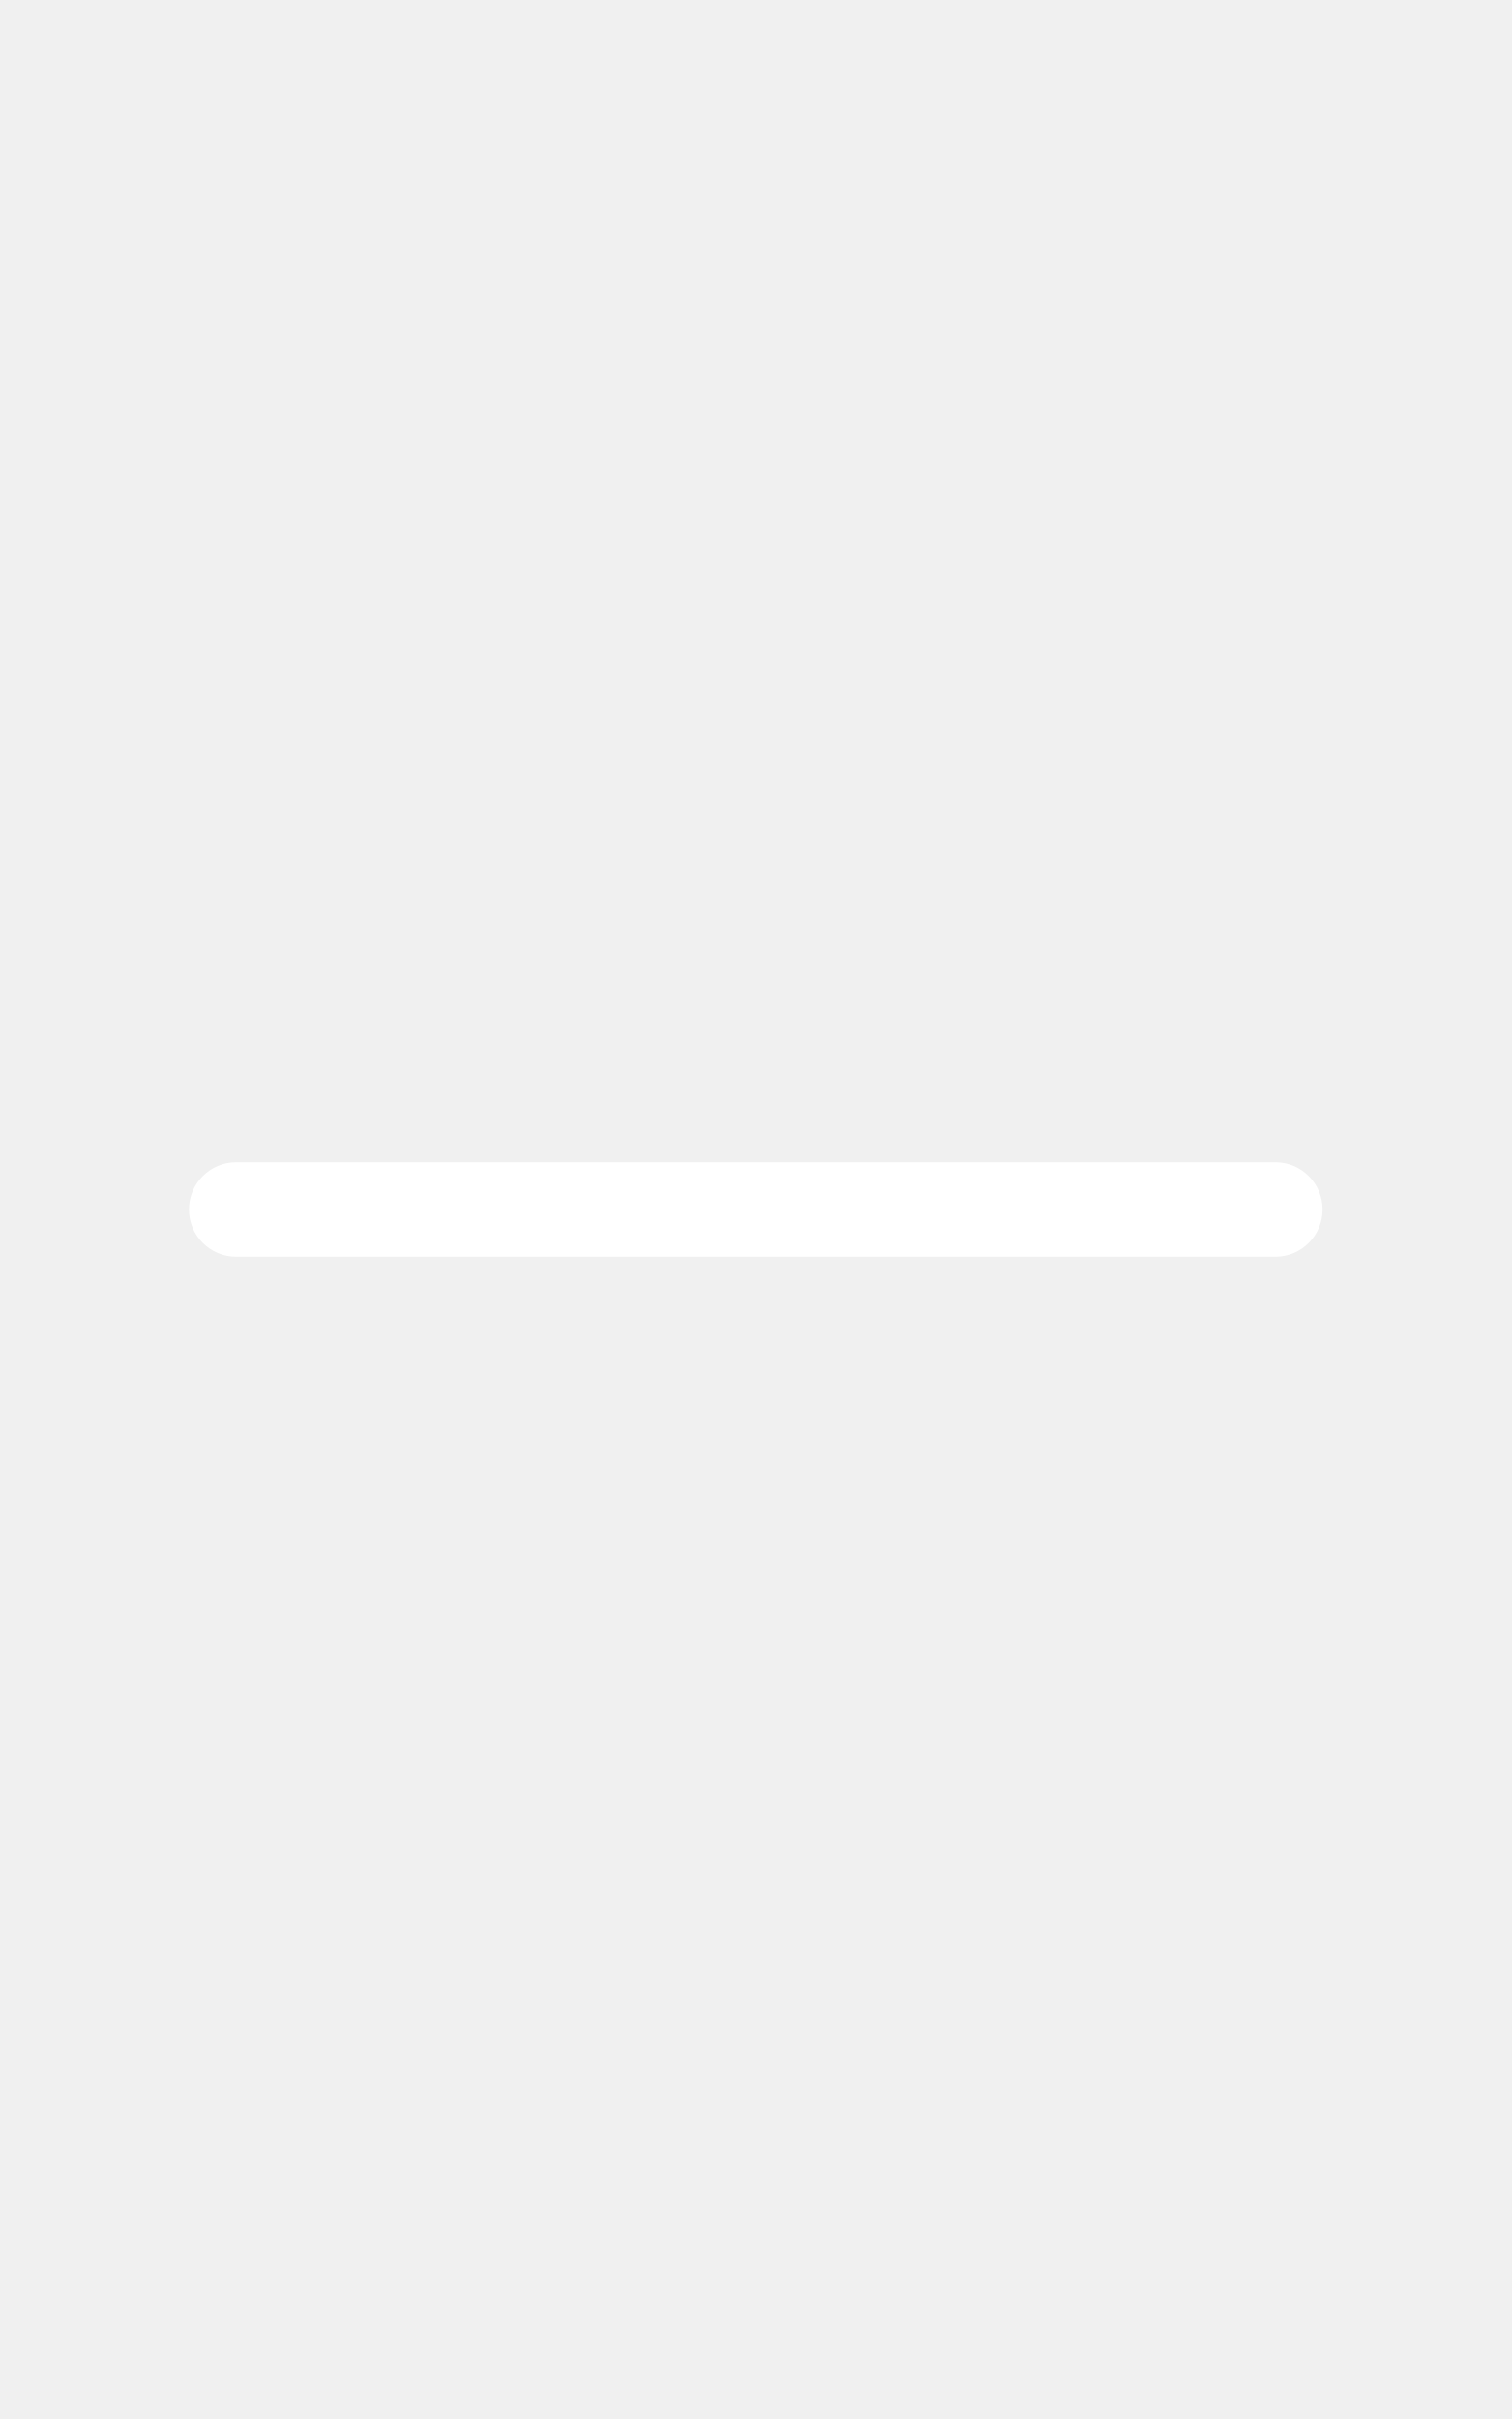
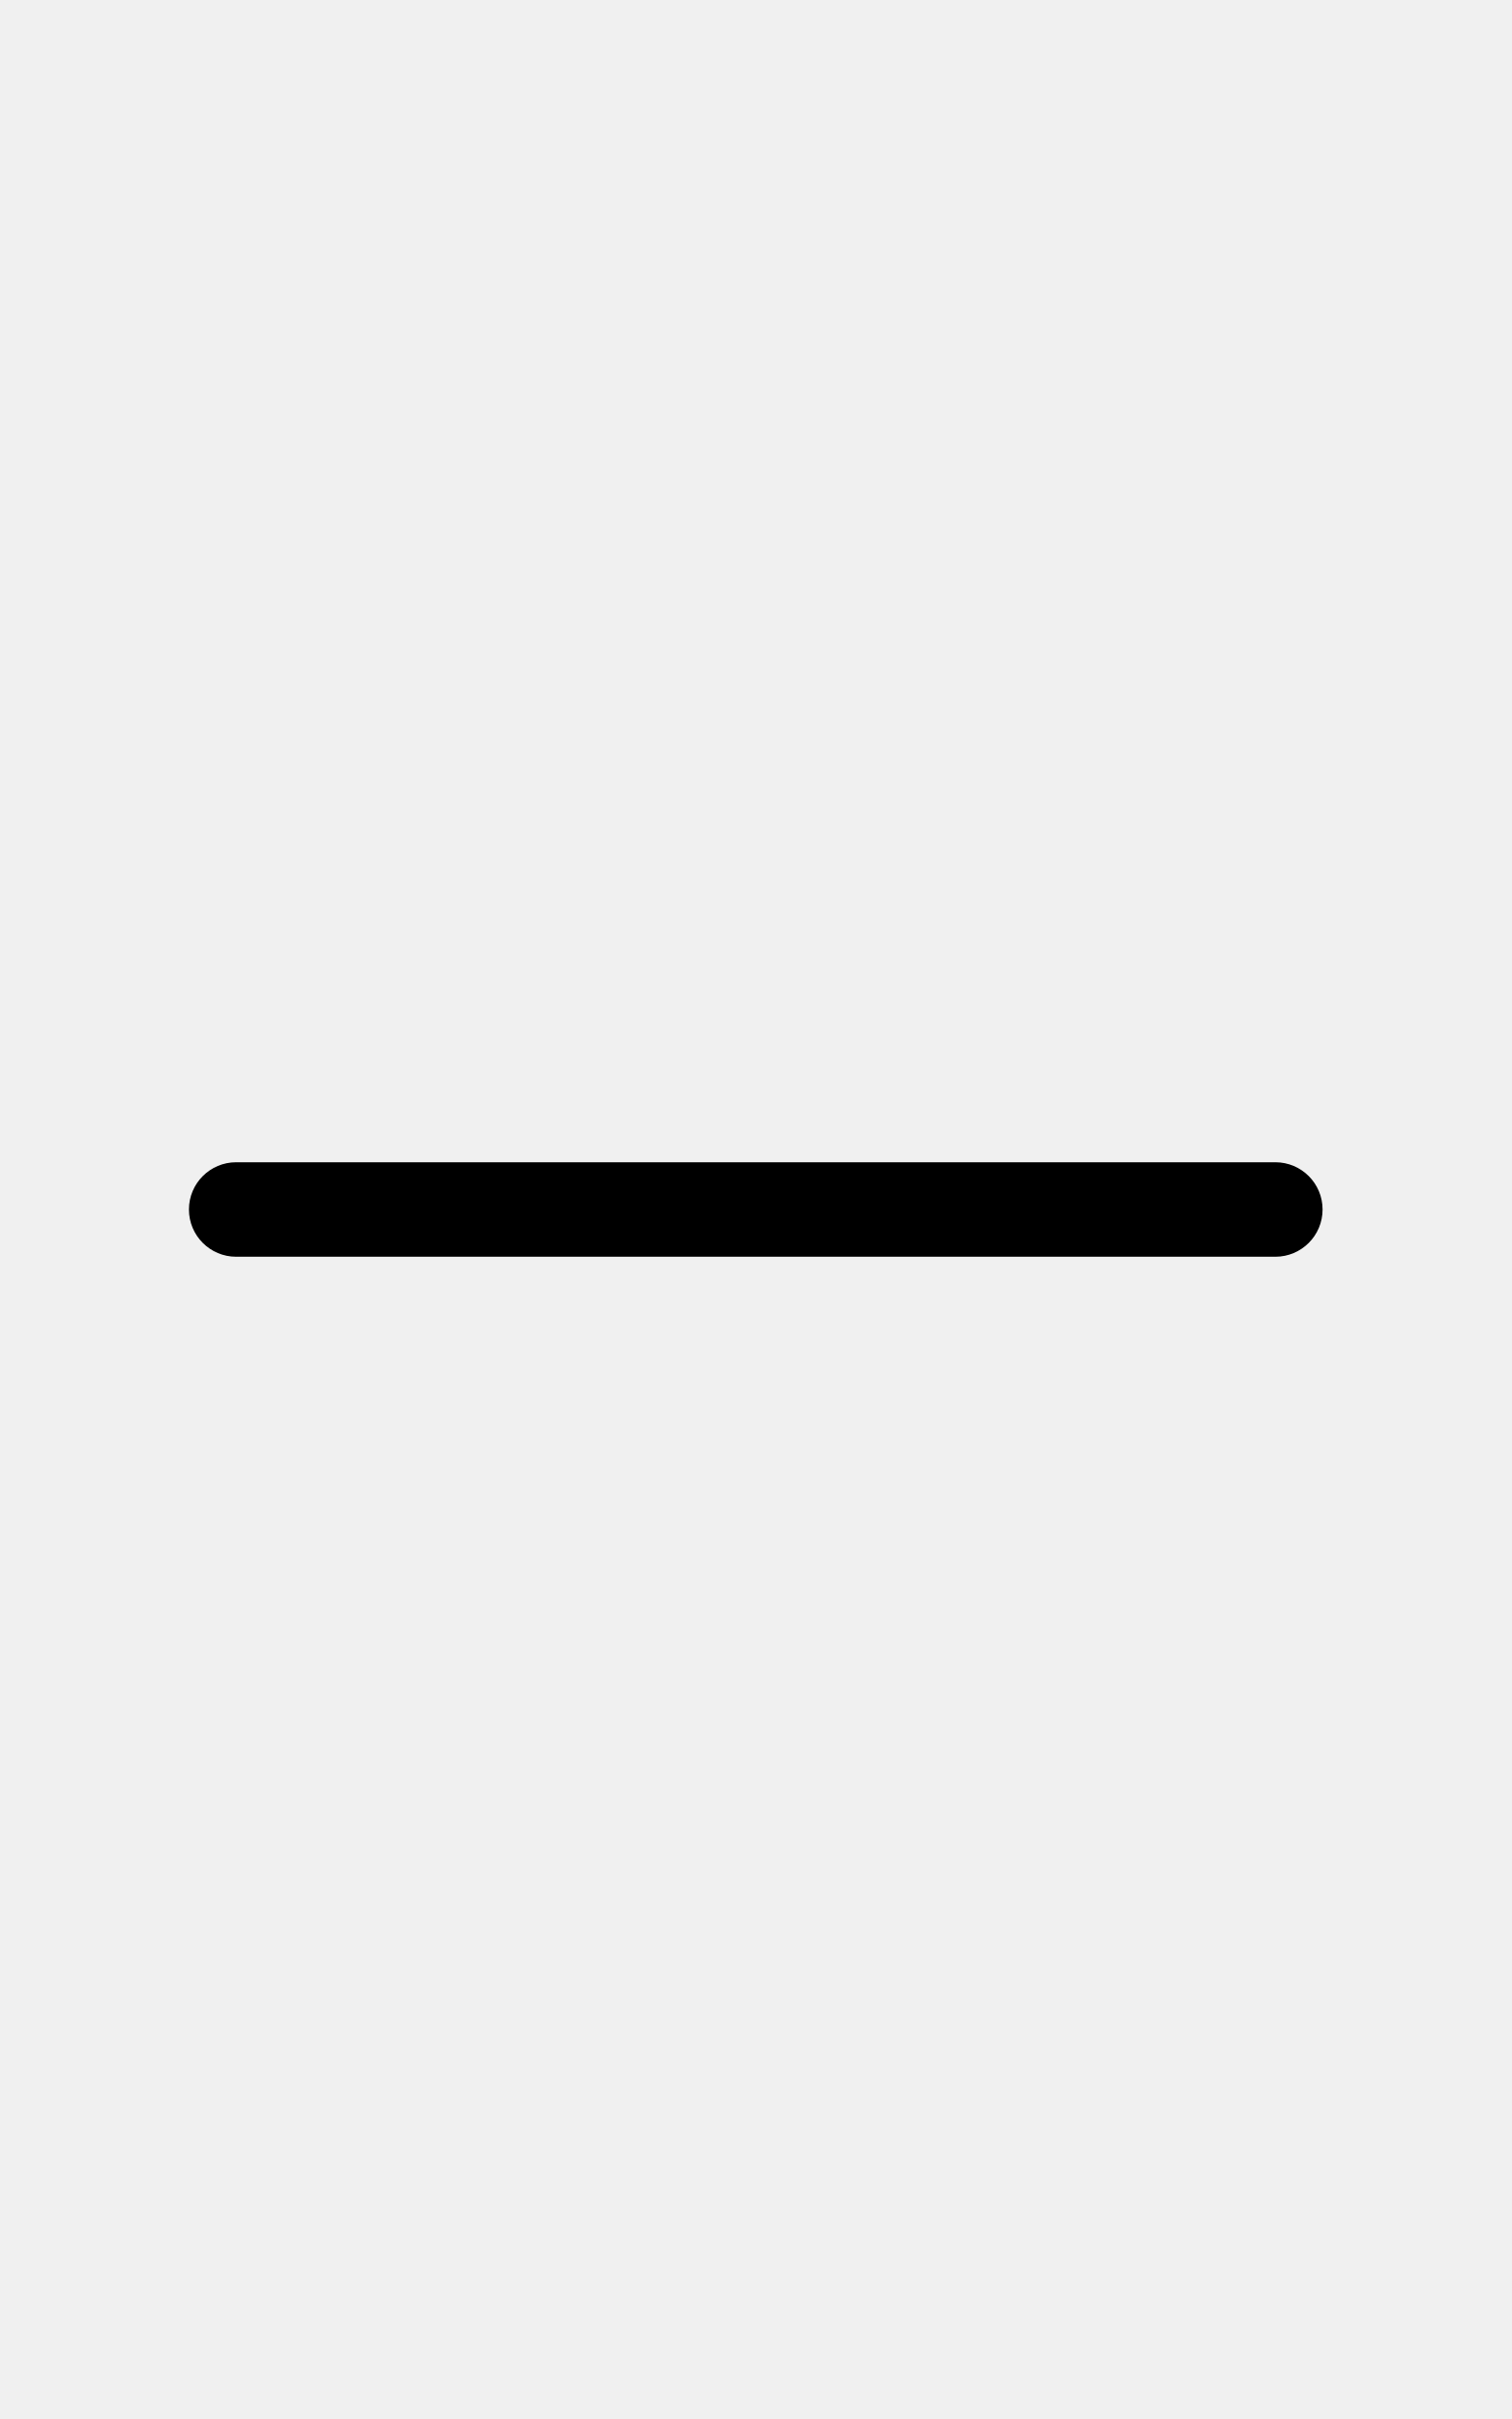
- <svg xmlns="http://www.w3.org/2000/svg" width="10" height="16" fill="#fff" class="bi bi-dash-lg" viewBox="0 0 16 16">
+ <svg xmlns="http://www.w3.org/2000/svg" width="10" height="16" fill="#000000" class="bi bi-dash-lg" viewBox="0 0 16 16">
  <path fill-rule="evenodd" d="M2 8a.5.5 0 0 1 .5-.5h11a.5.5 0 0 1 0 1h-11A.5.5 0 0 1 2 8Z" />
</svg>
